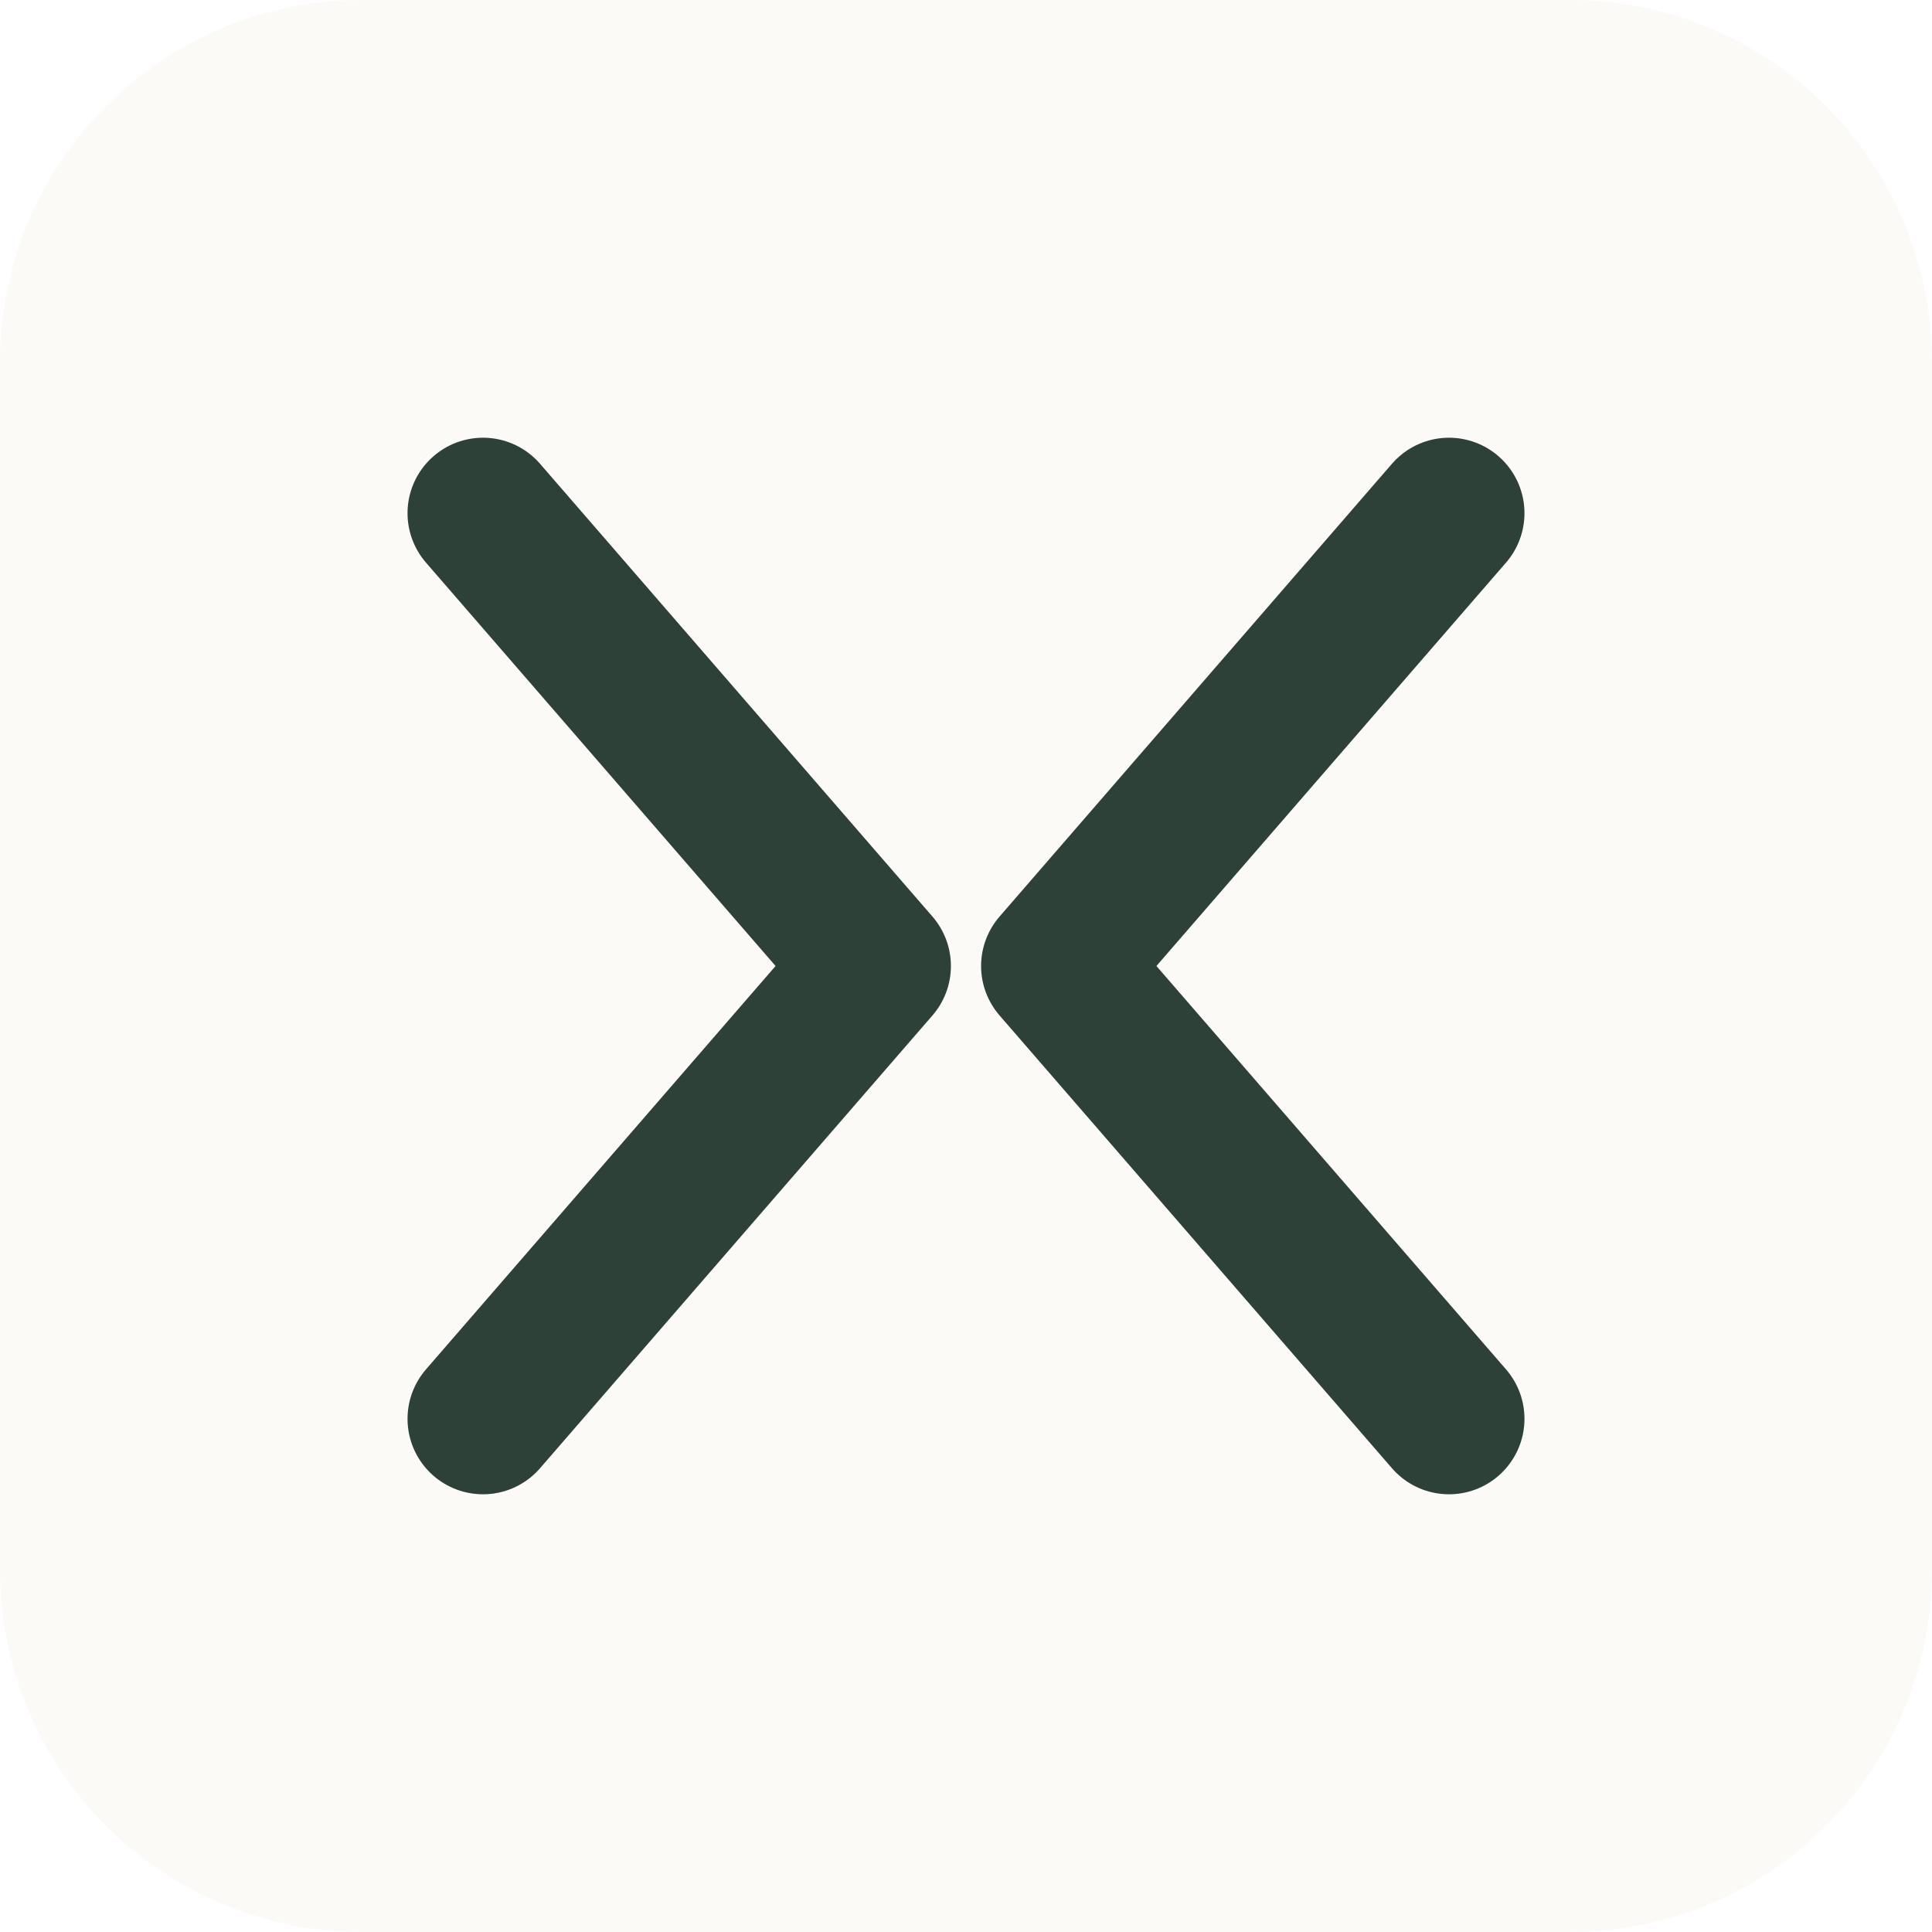
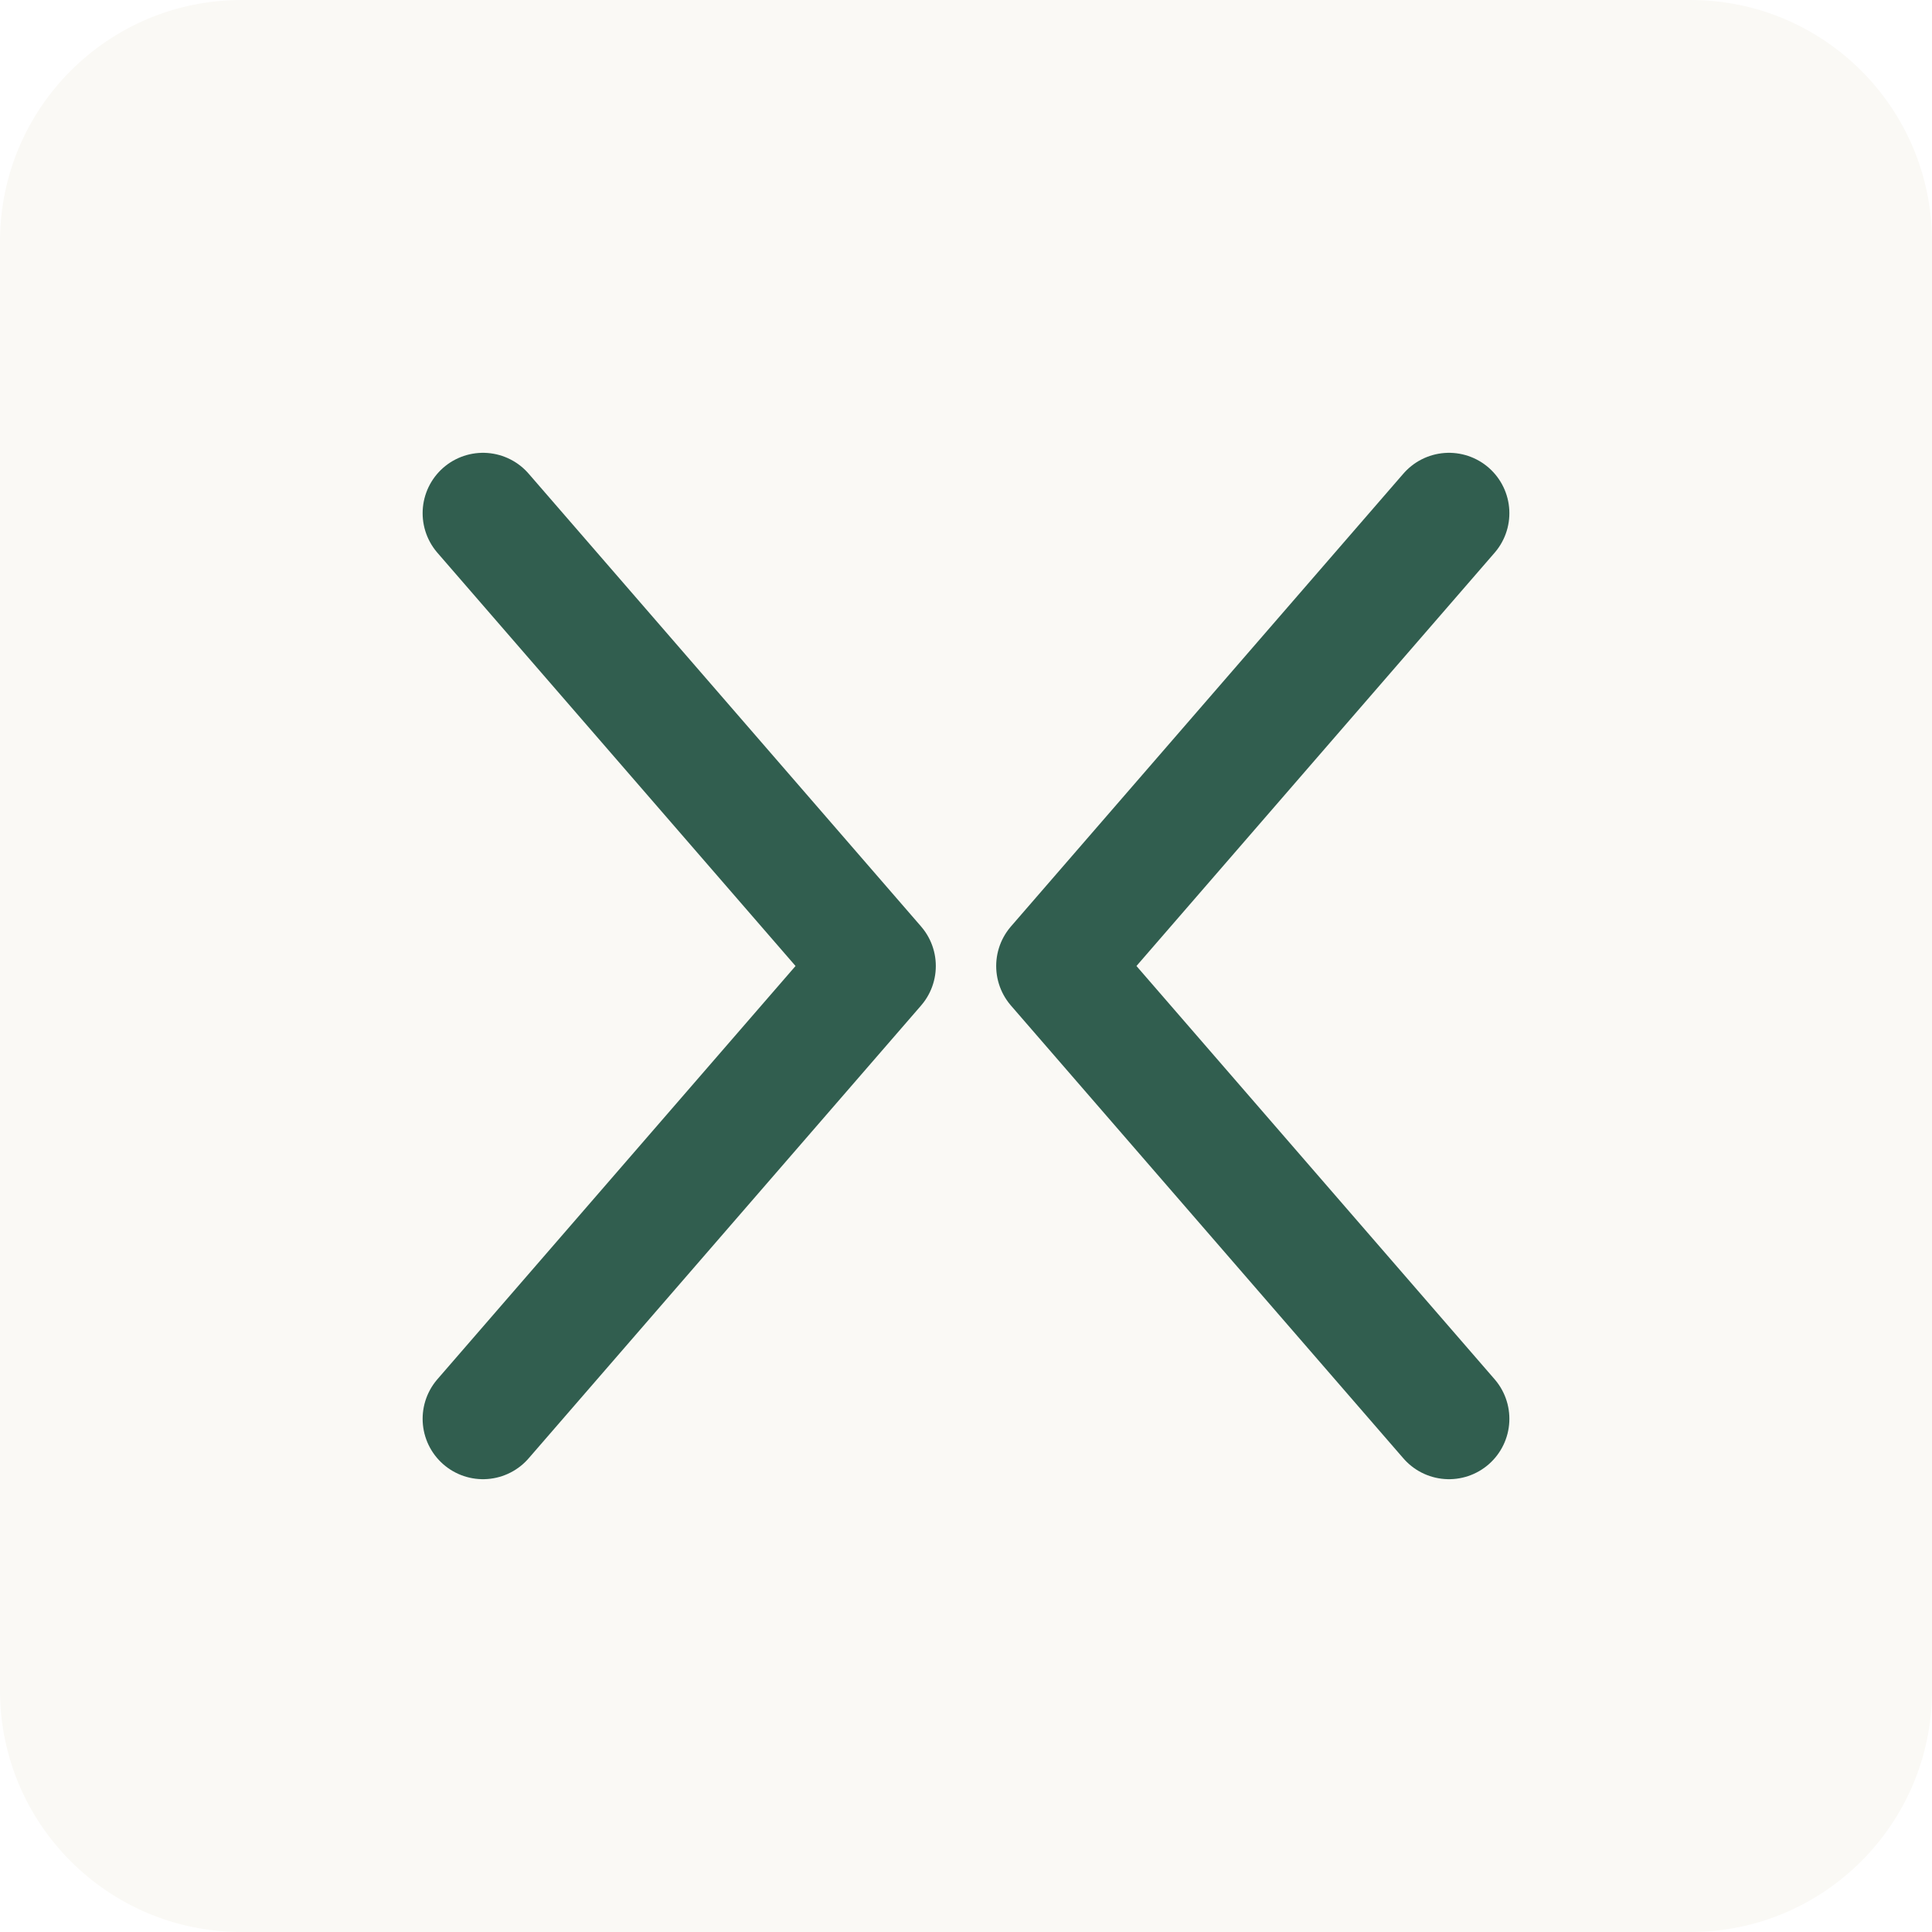
<svg xmlns="http://www.w3.org/2000/svg" viewBox="0 0 64 64">
-   <rect width="64" height="64" rx="12" fill="#fbfaf7" />
-   <path d="M16 17l13 15-13 15m32-30L35 32l13 15" fill="none" stroke="#2d4139" stroke-width="5" stroke-linecap="round" stroke-linejoin="round" />
+   <rect width="64" height="64" rx="8" fill="#faf9f5" />
+   <path d="M16 17l13 15-13 15m32-30L35 32l13 15" fill="none" stroke="#315e4f" stroke-width="4" stroke-linecap="round" stroke-linejoin="round" />
</svg>
